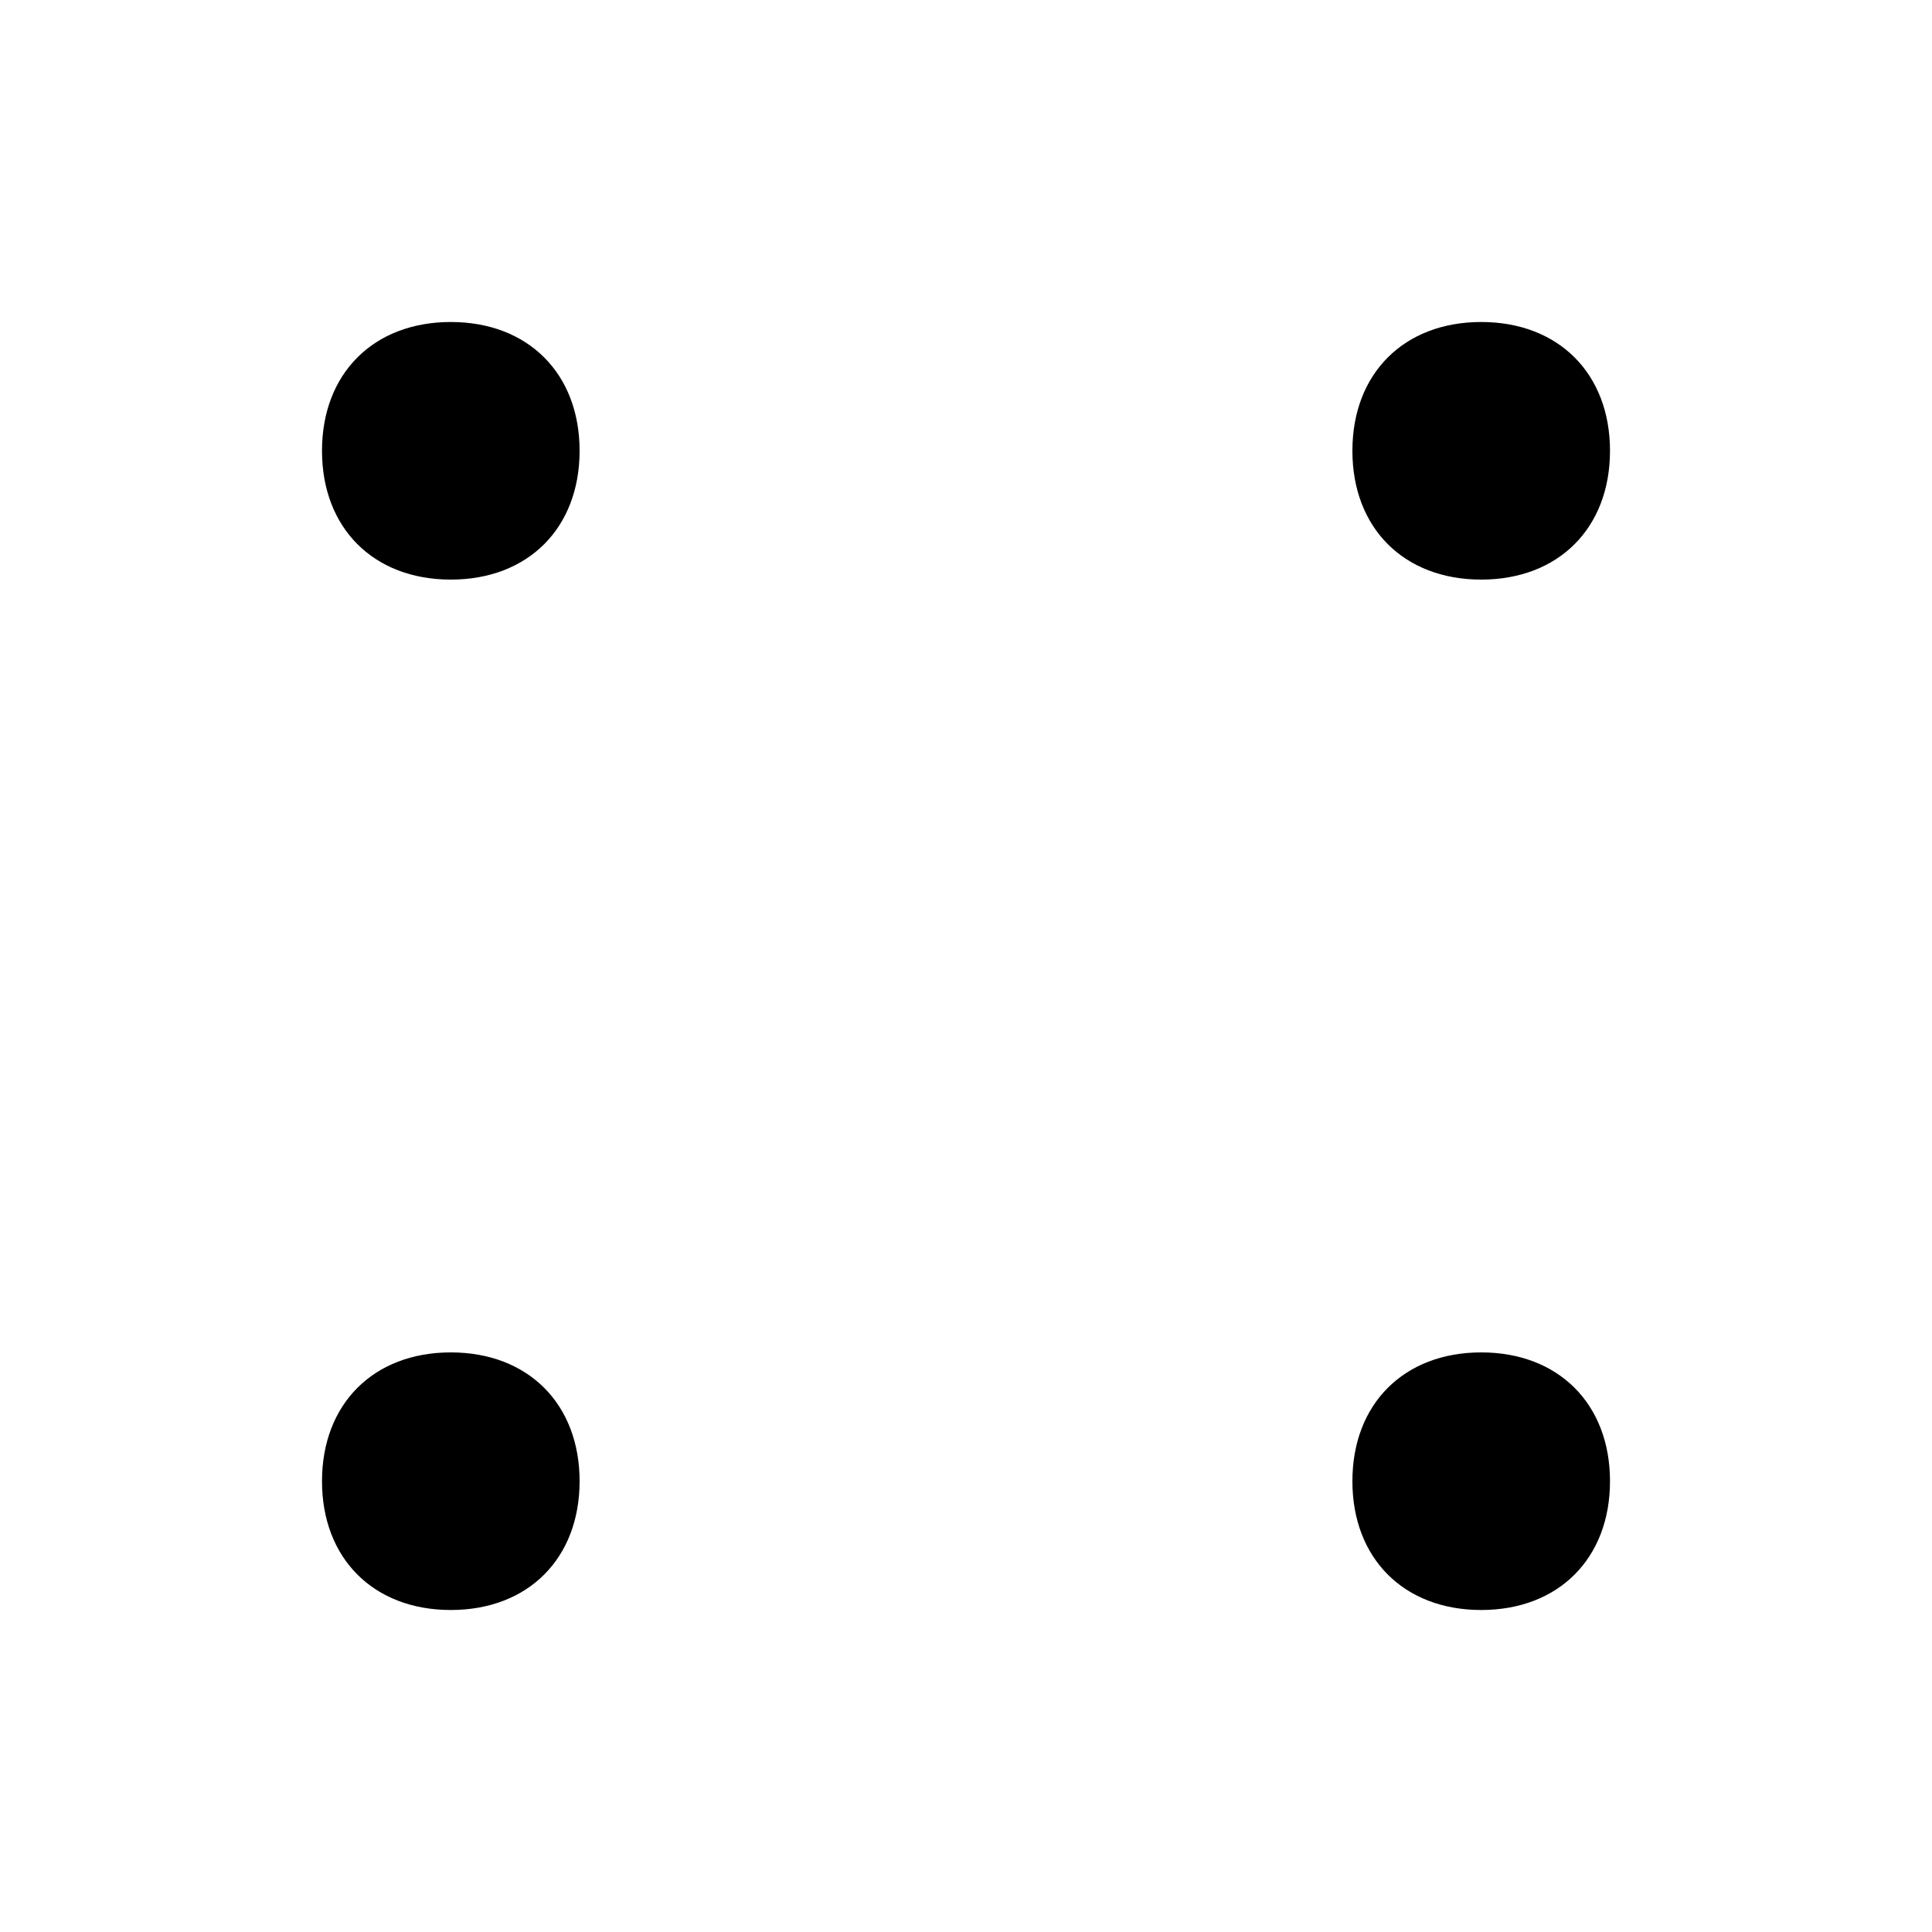
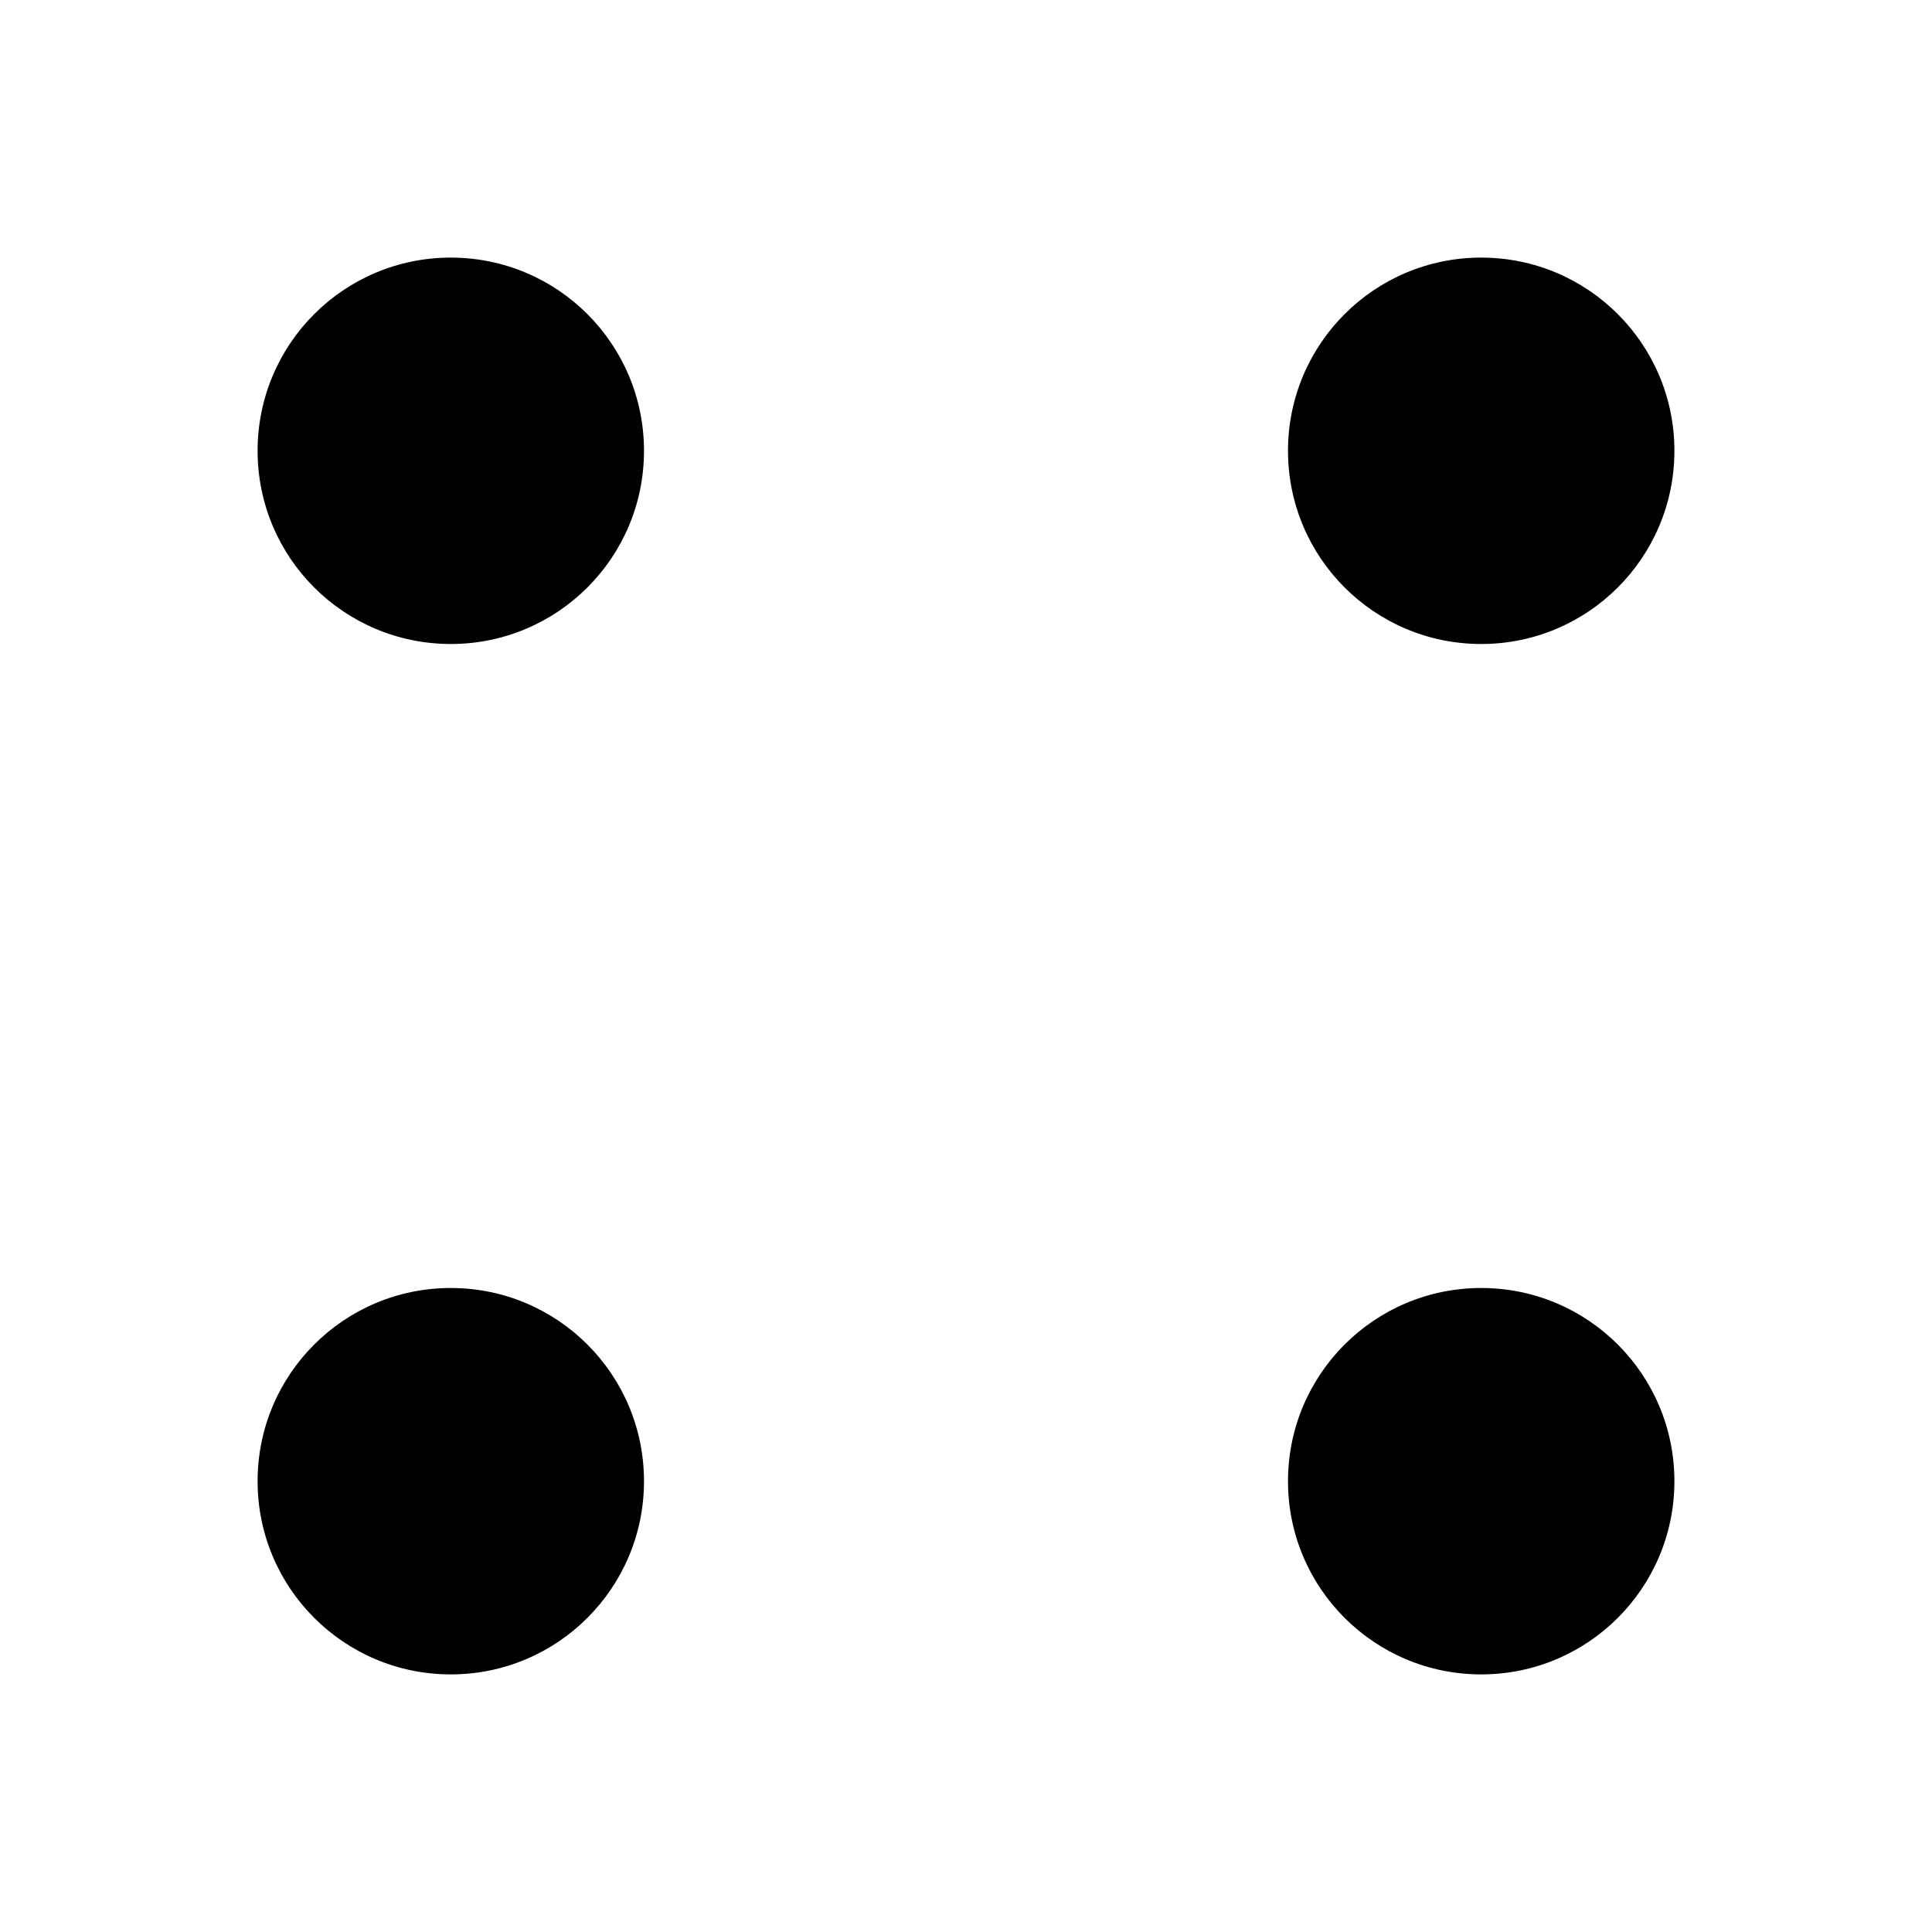
<svg xmlns="http://www.w3.org/2000/svg" viewBox="0 0 15 15">
-   <path d="M4.5 3.5c0 .6-.4 1-1 1s-1-.4-1-1 .4-1 1-1 1 .4 1 1m8 0c0 .6-.4 1-1 1s-1-.4-1-1 .4-1 1-1 1 .4 1 1m-8 8c0 .6-.4 1-1 1s-1-.4-1-1 .4-1 1-1 1 .4 1 1m8 0c0 .6-.4 1-1 1s-1-.4-1-1 .4-1 1-1 1 .4 1 1" />
+   <path d="M11.5 2c.829 0 1.5.671 1.5 1.5S12.329 5 11.5 5 10 4.329 10 3.5 10.671 2 11.5 2m0 8c.829 0 1.5.671 1.5 1.5s-.671 1.5-1.5 1.5-1.5-.671-1.5-1.5.671-1.5 1.5-1.5m-8-8C4.329 2 5 2.671 5 3.5S4.329 5 3.5 5 2 4.329 2 3.5 2.671 2 3.5 2M5 11.5c0 .829-.671 1.5-1.5 1.5S2 12.329 2 11.5 2.671 10 3.5 10s1.5.671 1.5 1.5z" />
</svg>
